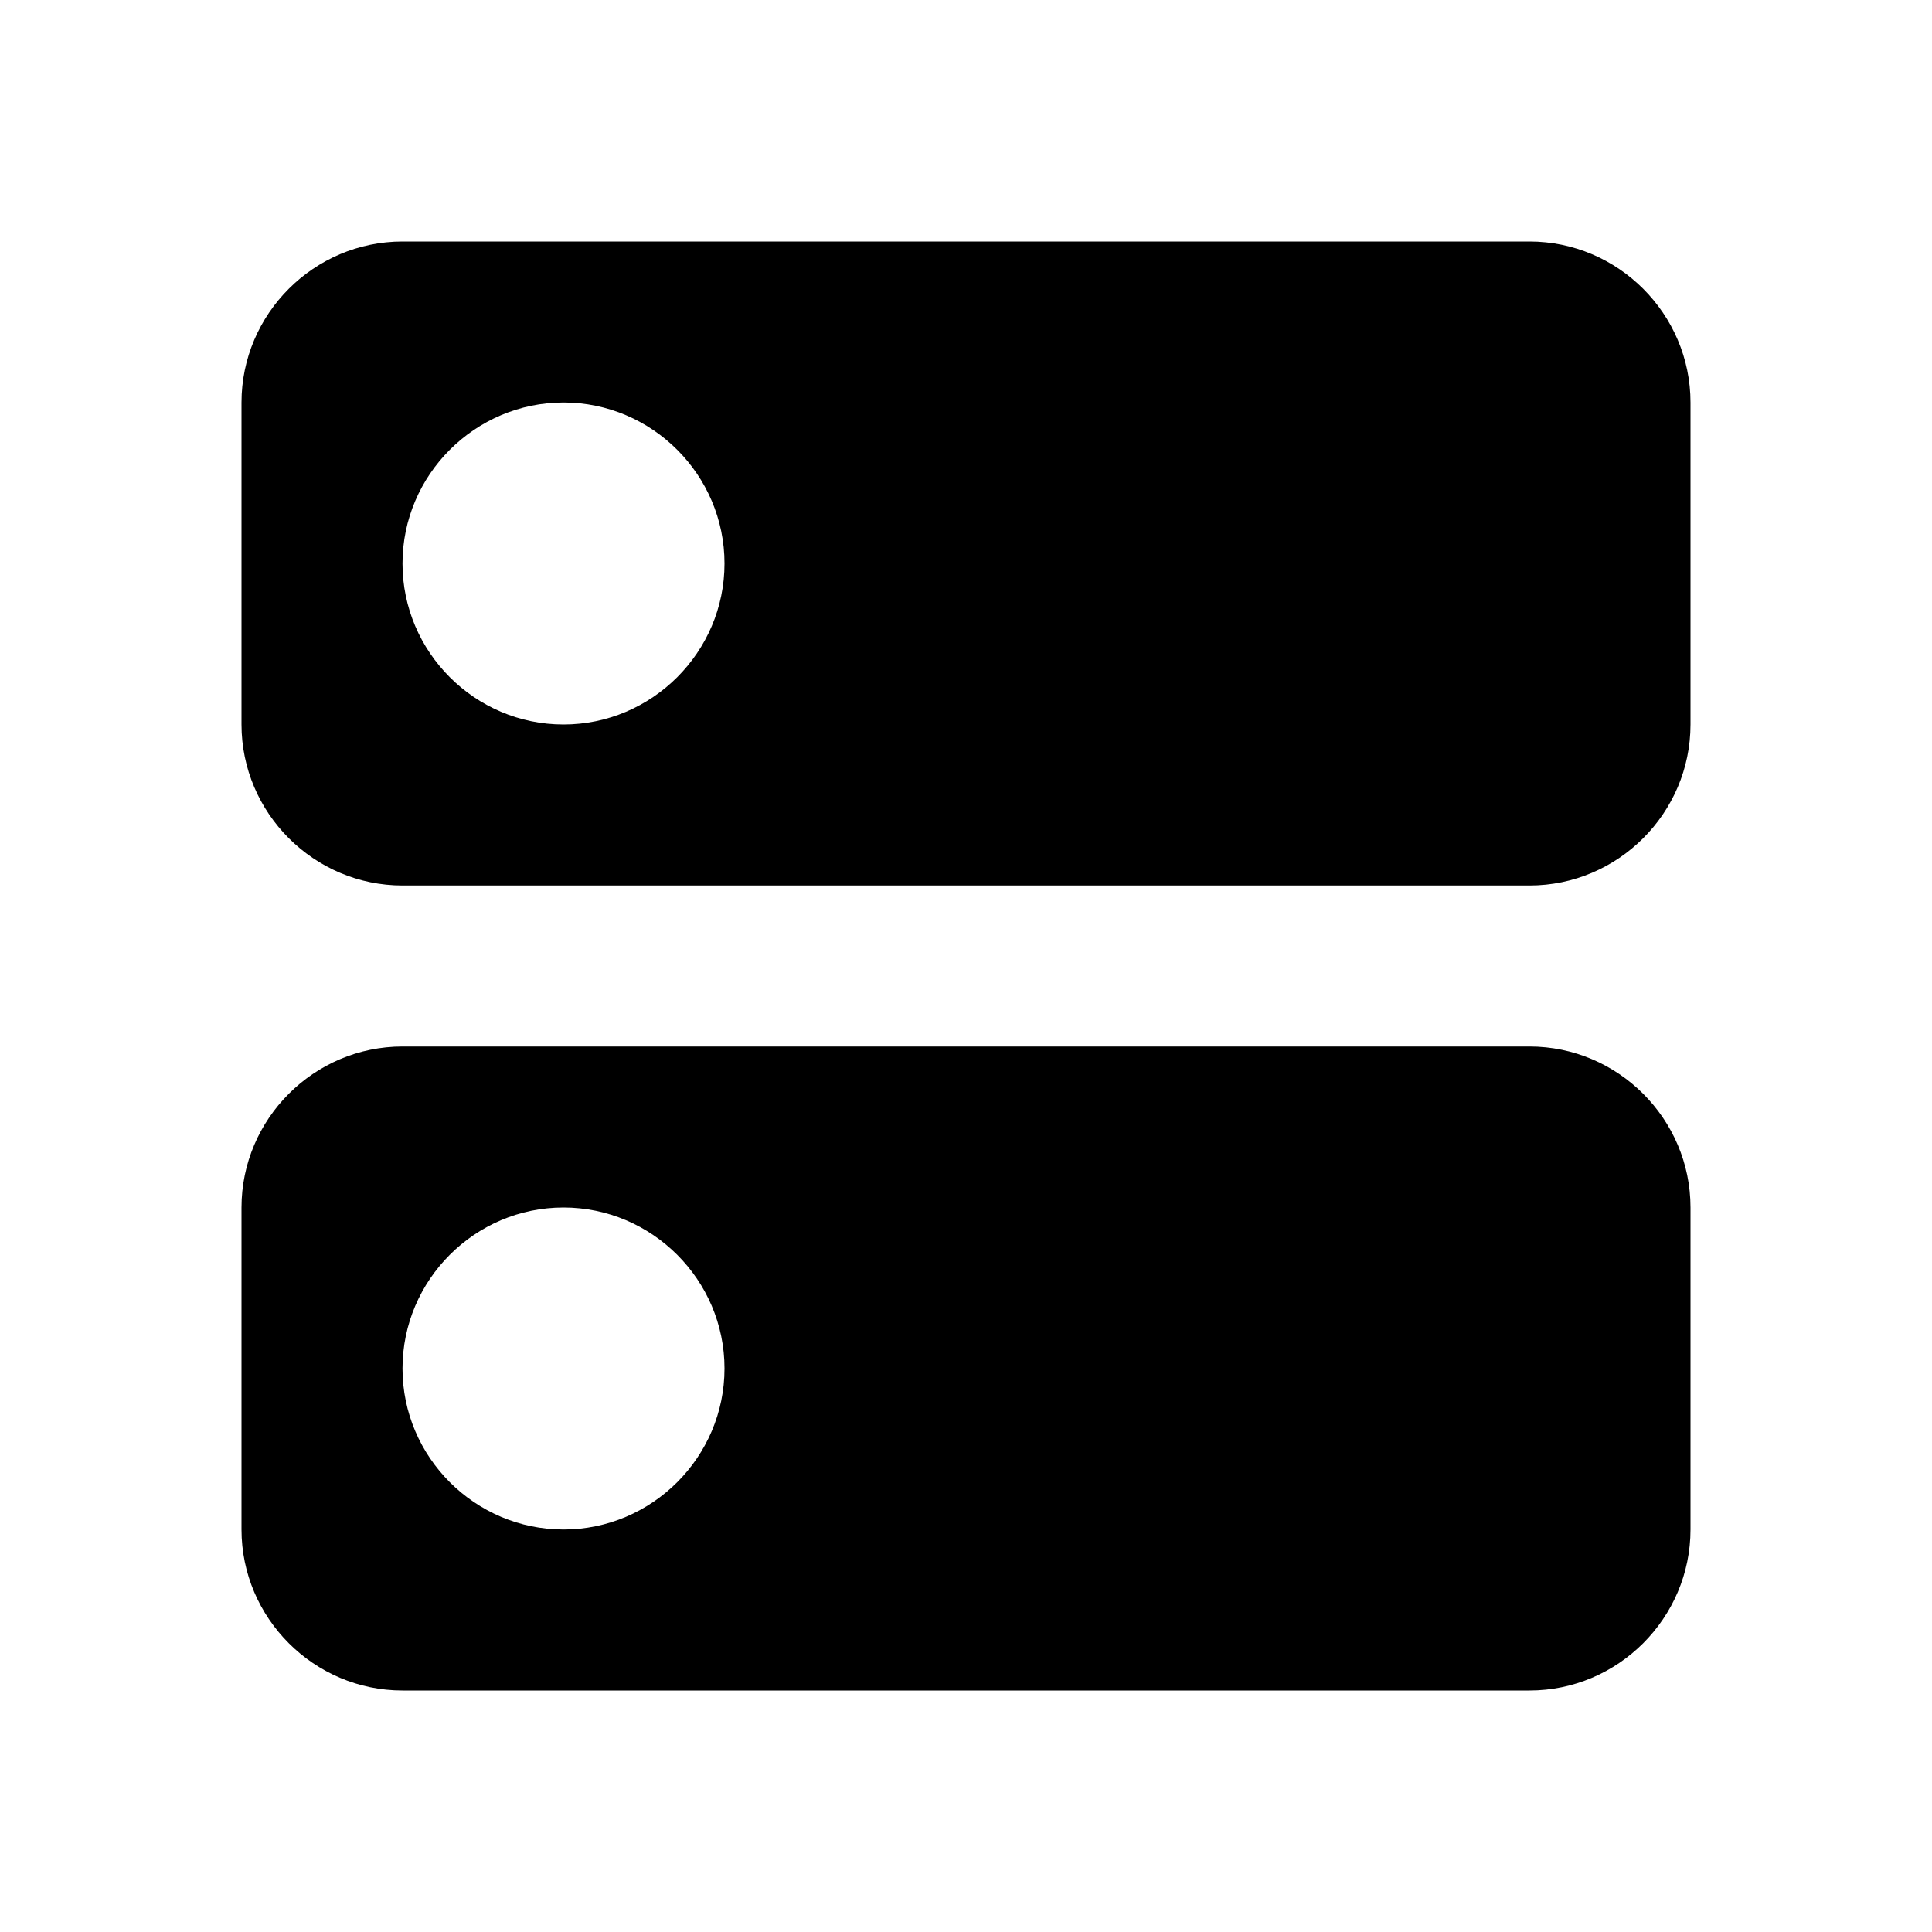
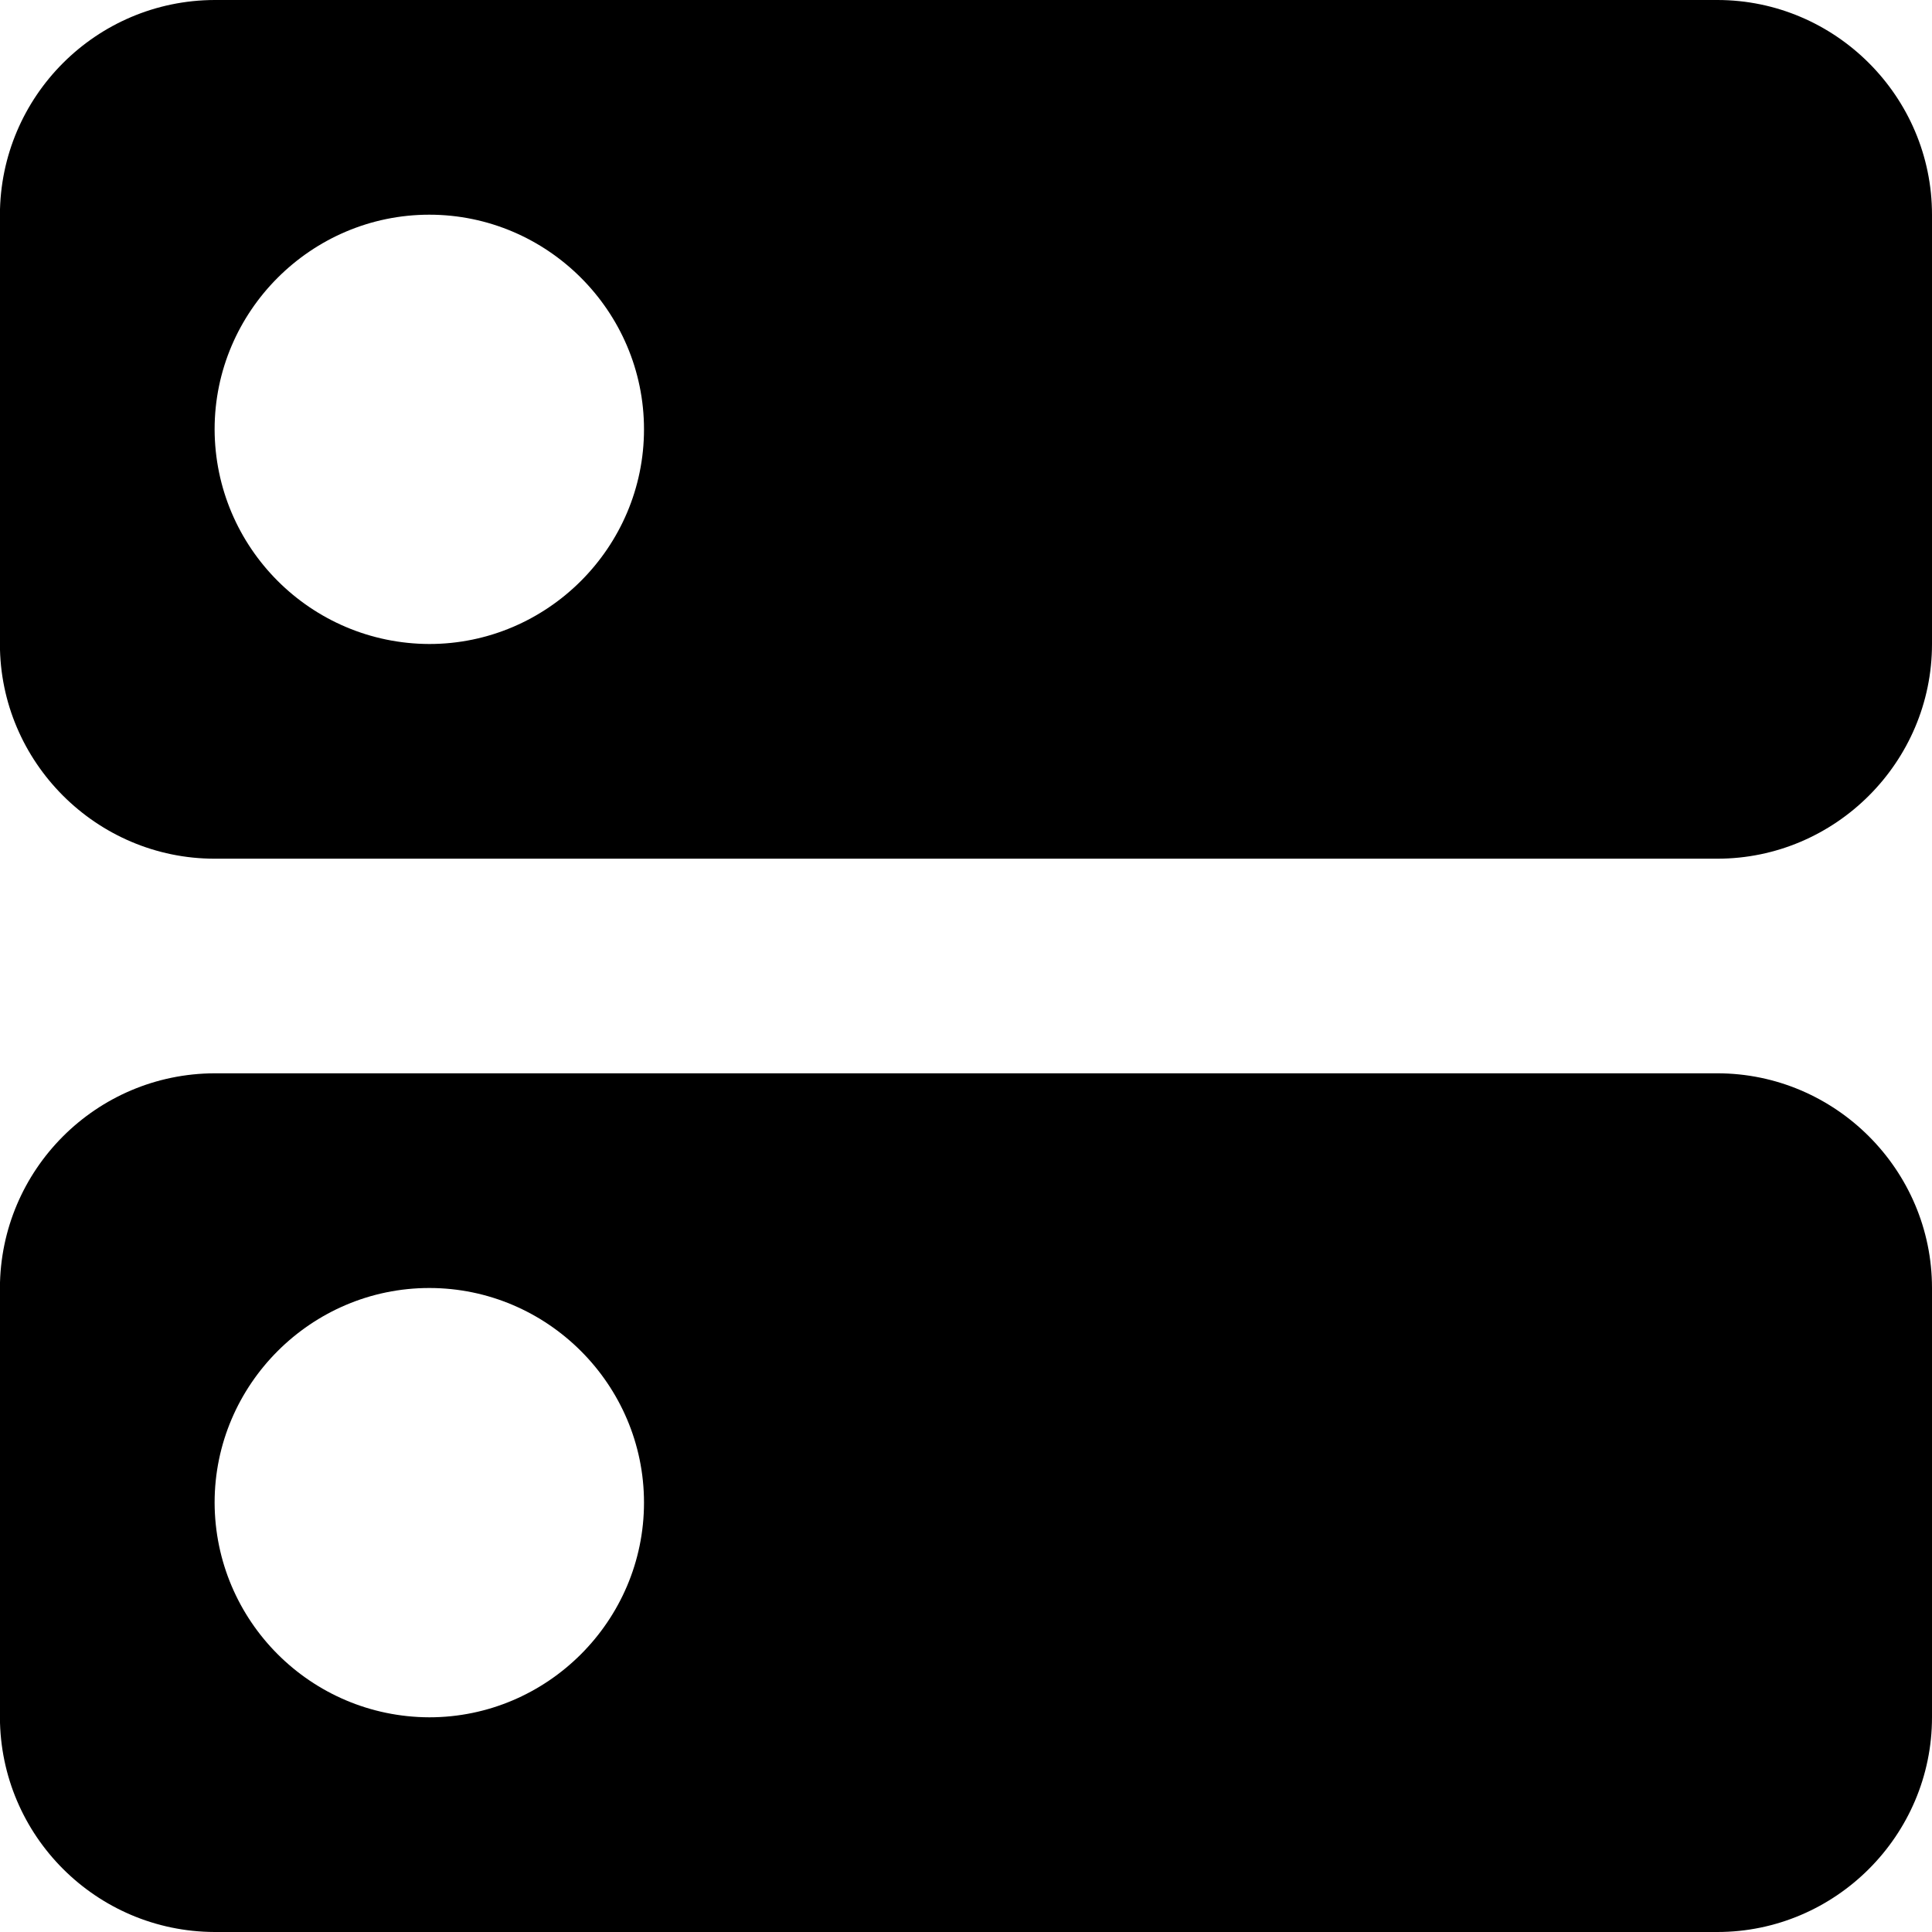
<svg xmlns="http://www.w3.org/2000/svg" viewBox="0 0 24 24">
  <path d="M0 0h24v24H0V0z" fill="none" />
-   <path d="M19 13H5c-1.1 0-2 .9-2 2v4c0 1.1.9 2 2 2h14c1.1 0 2-.9 2-2v-4c0-1.1-.9-2-2-2zM7 19c-1.1 0-2-.9-2-2s.9-2 2-2 2 .9 2 2-.9 2-2 2zM19 3H5c-1.1 0-2 .9-2 2v4c0 1.1.9 2 2 2h14c1.1 0 2-.9 2-2V5c0-1.1-.9-2-2-2zM7 9c-1.1 0-2-.9-2-2s.9-2 2-2 2 .9 2 2-.9 2-2 2z" />
+   <path d="M21.333 13.333H2.666A2.675 2.675 0 00-.001 16v5.333A2.676 2.676 0 002.666 24h18.667C22.8 24 24 22.8 24 21.333V16c0-1.467-1.2-2.667-2.667-2.667zm-16 8a2.675 2.675 0 01-2.667-2.667C2.666 17.2 3.866 16 5.333 16 6.8 16 8 17.2 8 18.666c0 1.467-1.2 2.667-2.667 2.667zM21.333 0H2.666A2.675 2.675 0 00-.001 2.667V8c0 1.467 1.2 2.667 2.667 2.667h18.667C22.8 10.667 24 9.467 24 8V2.667C24 1.2 22.8 0 21.333 0zm-16 8a2.675 2.675 0 01-2.667-2.667c0-1.466 1.2-2.666 2.667-2.666C6.8 2.667 8 3.867 8 5.333 8 6.8 6.8 8 5.333 8z" />
</svg>
